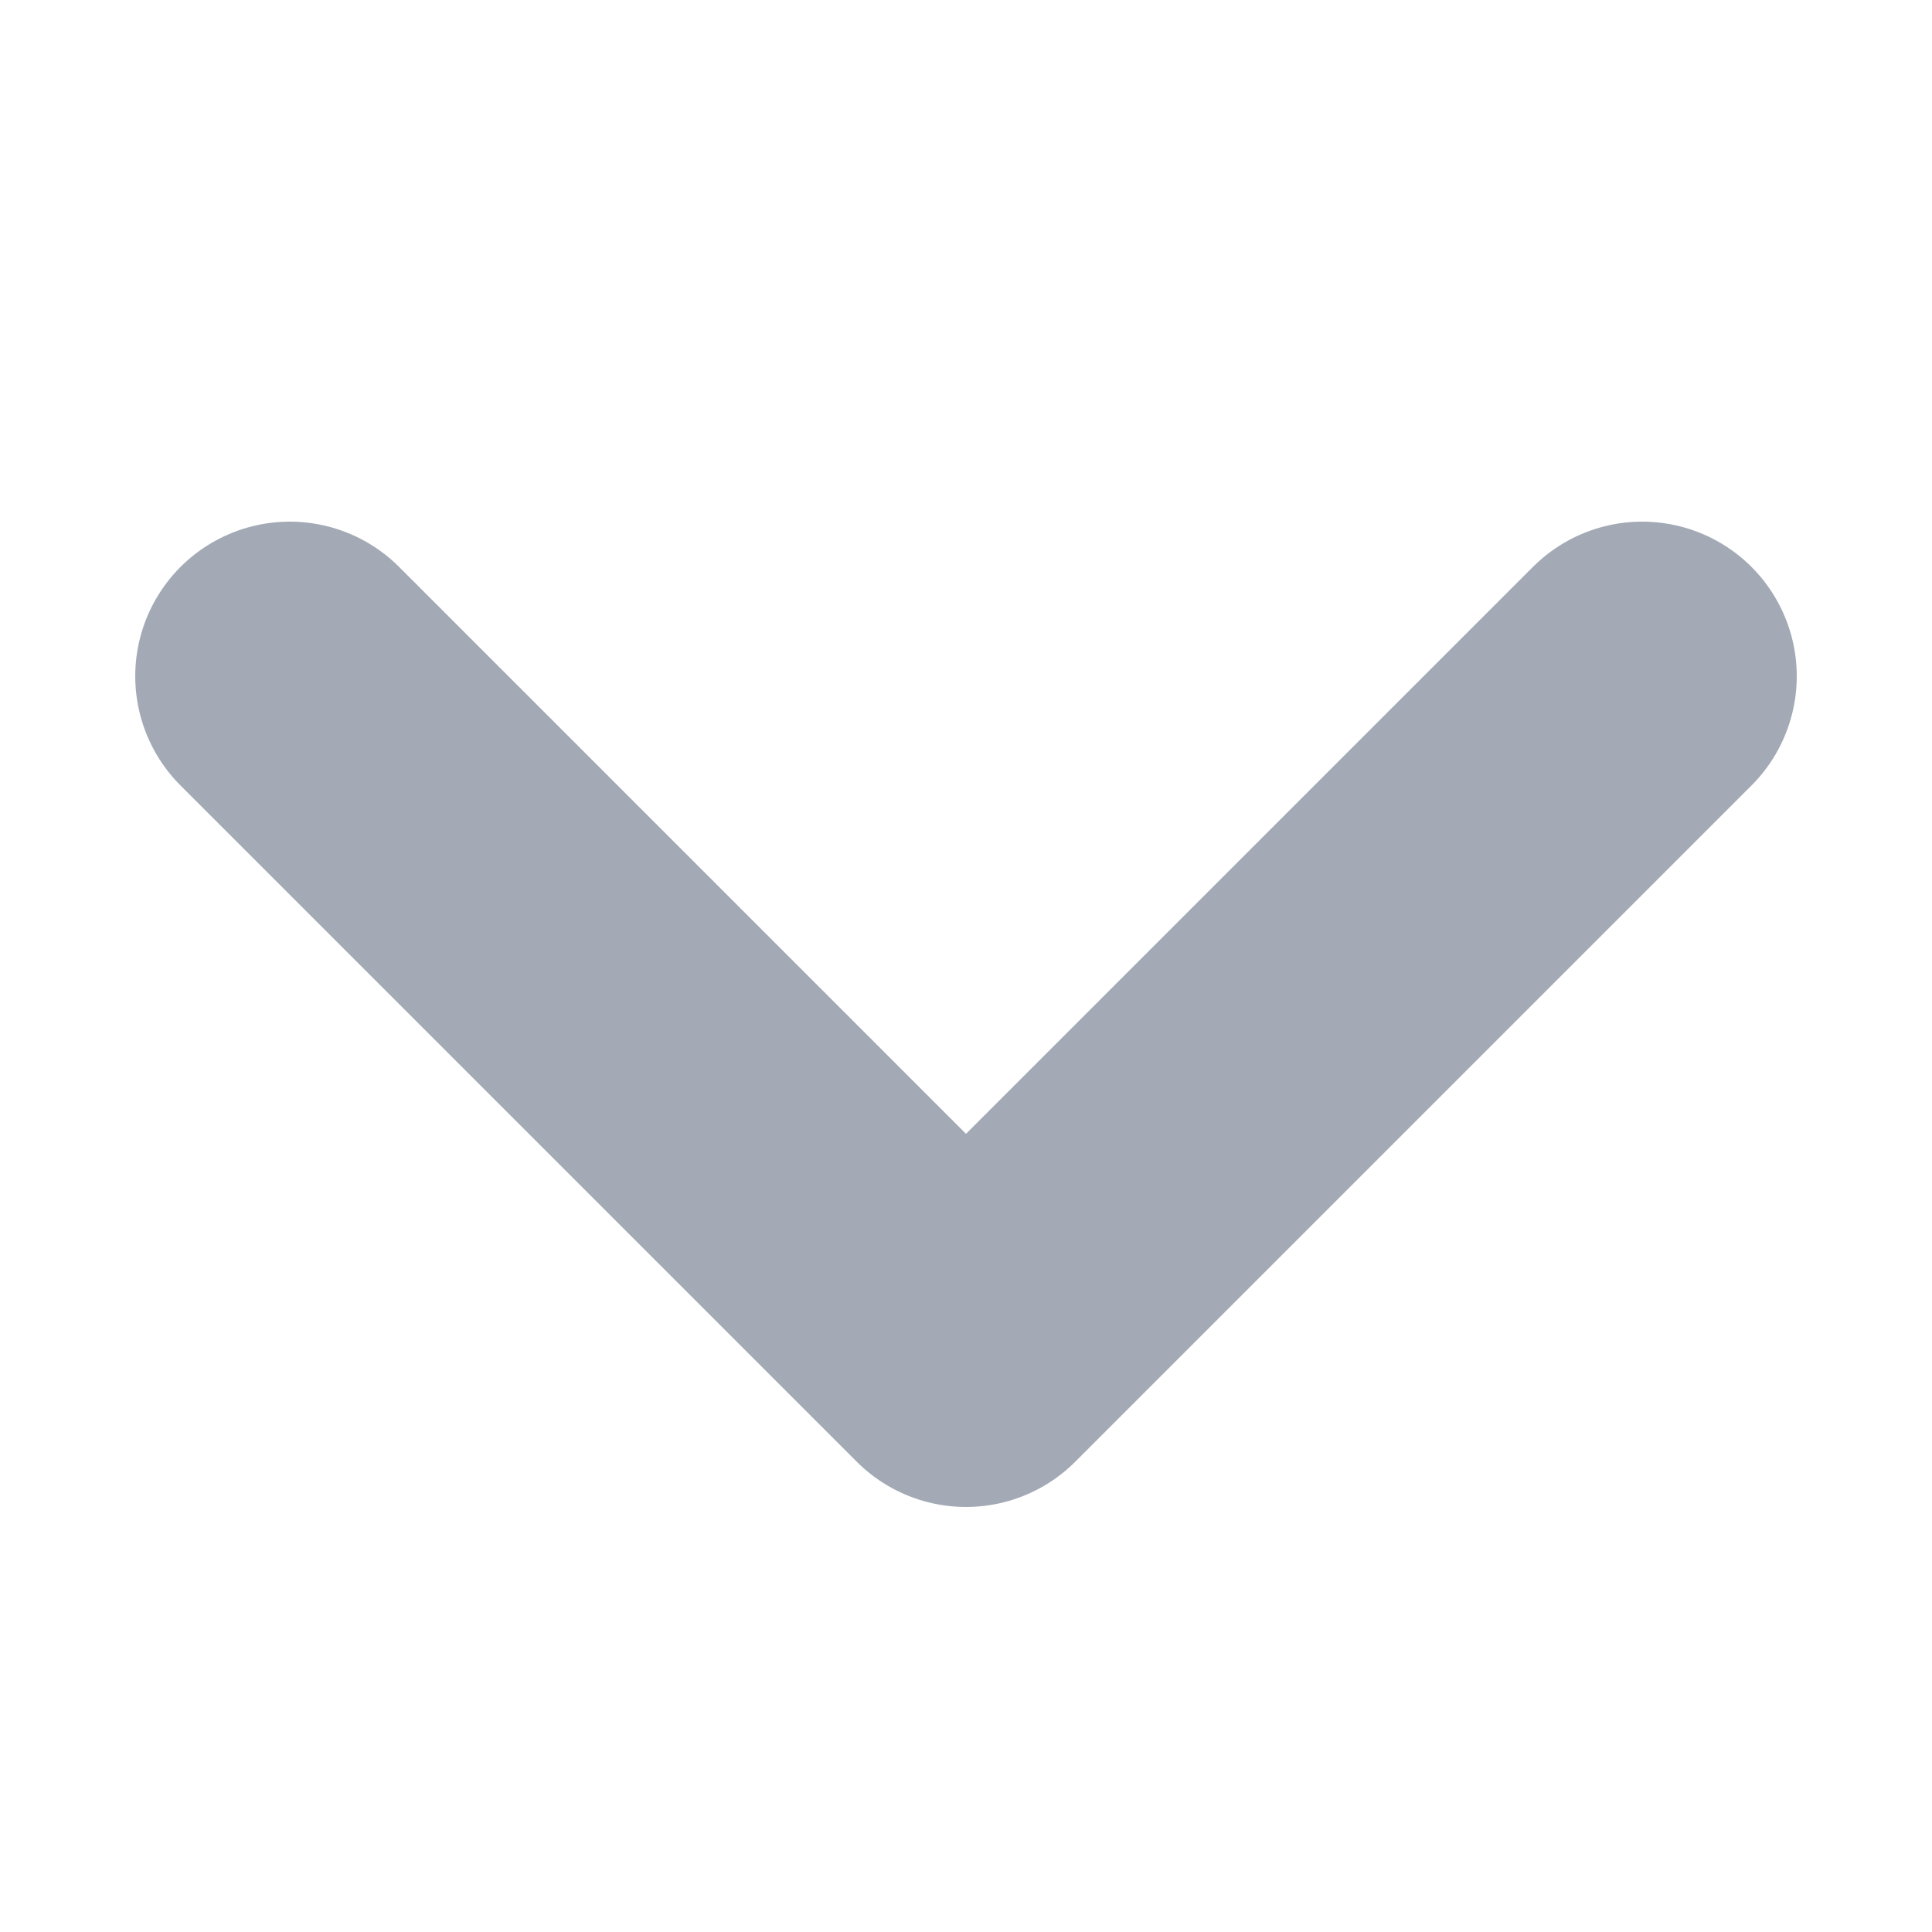
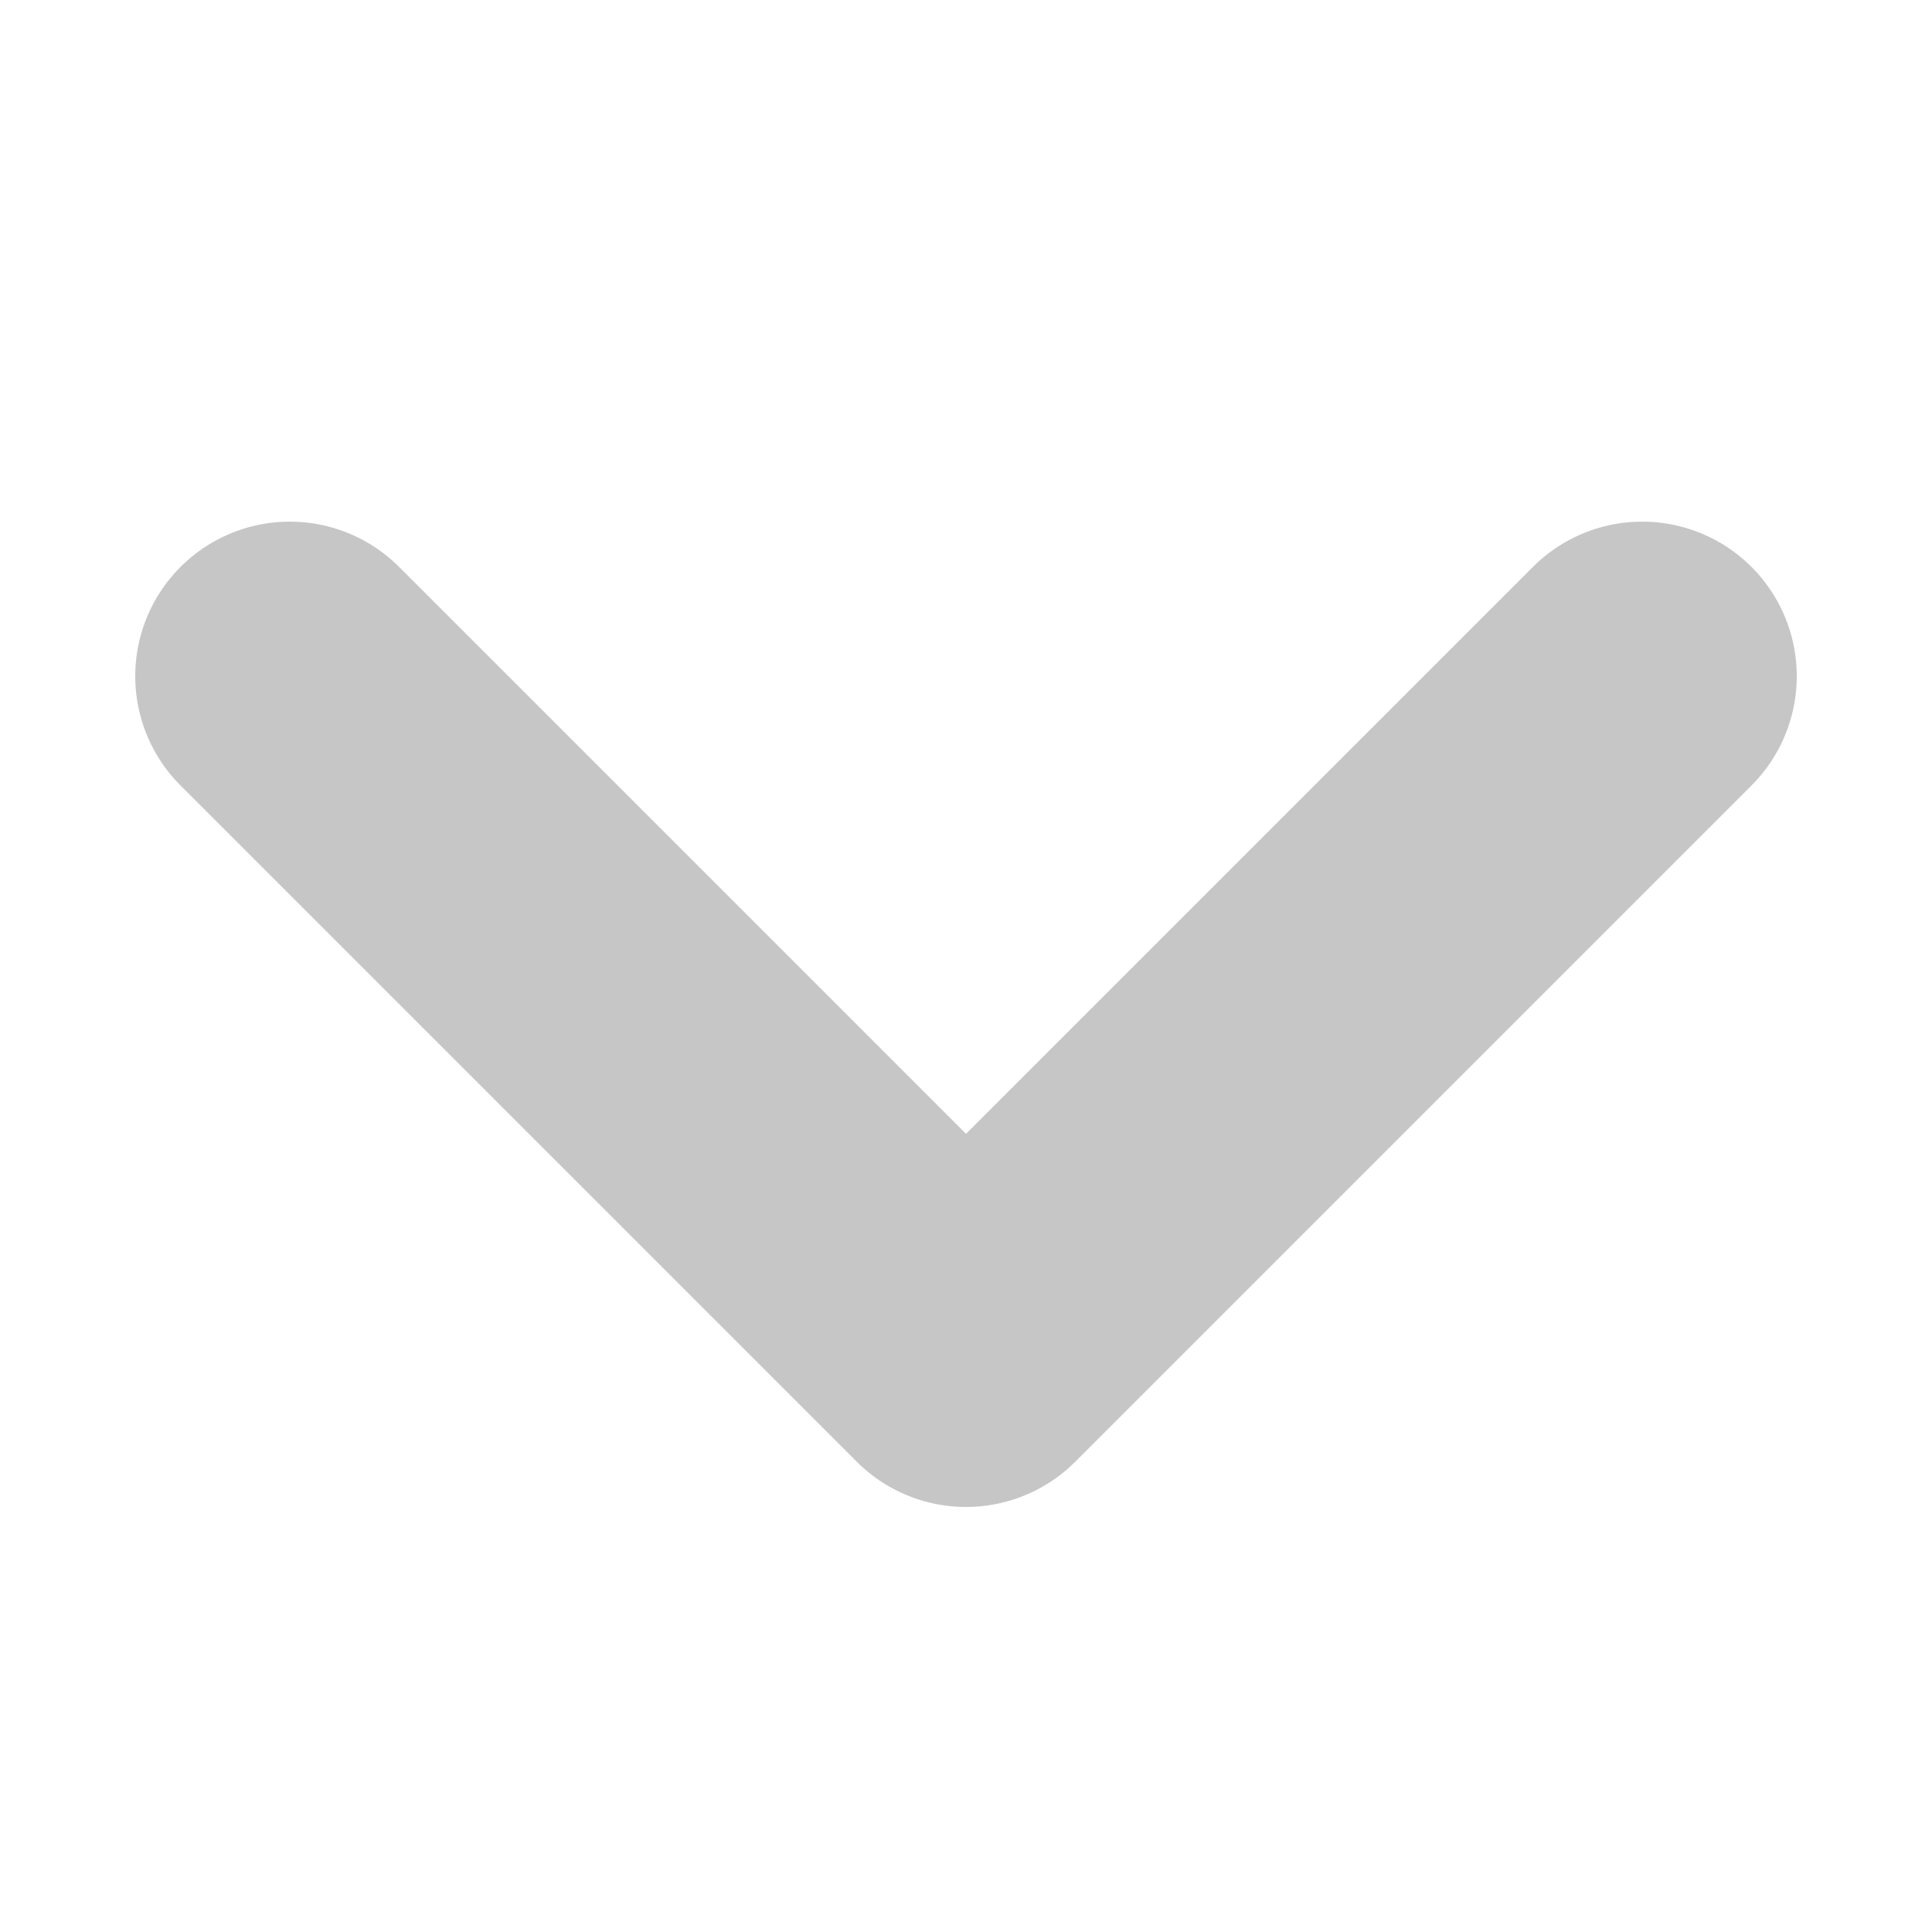
<svg xmlns="http://www.w3.org/2000/svg" width="10" height="10" viewBox="0 0 10 10">
-   <path d="M1.5 3.5 L5 7 L8.5 3.5" fill="none" stroke="#A3AAB5" stroke-width="1.6" stroke-linecap="round" stroke-linejoin="round" />
+   <path d="M1.5 3.5 L5 7 L8.5 3.5" fill="none" stroke="#C6C6C6" stroke-width="1.6" stroke-linecap="round" stroke-linejoin="round" />
</svg>
